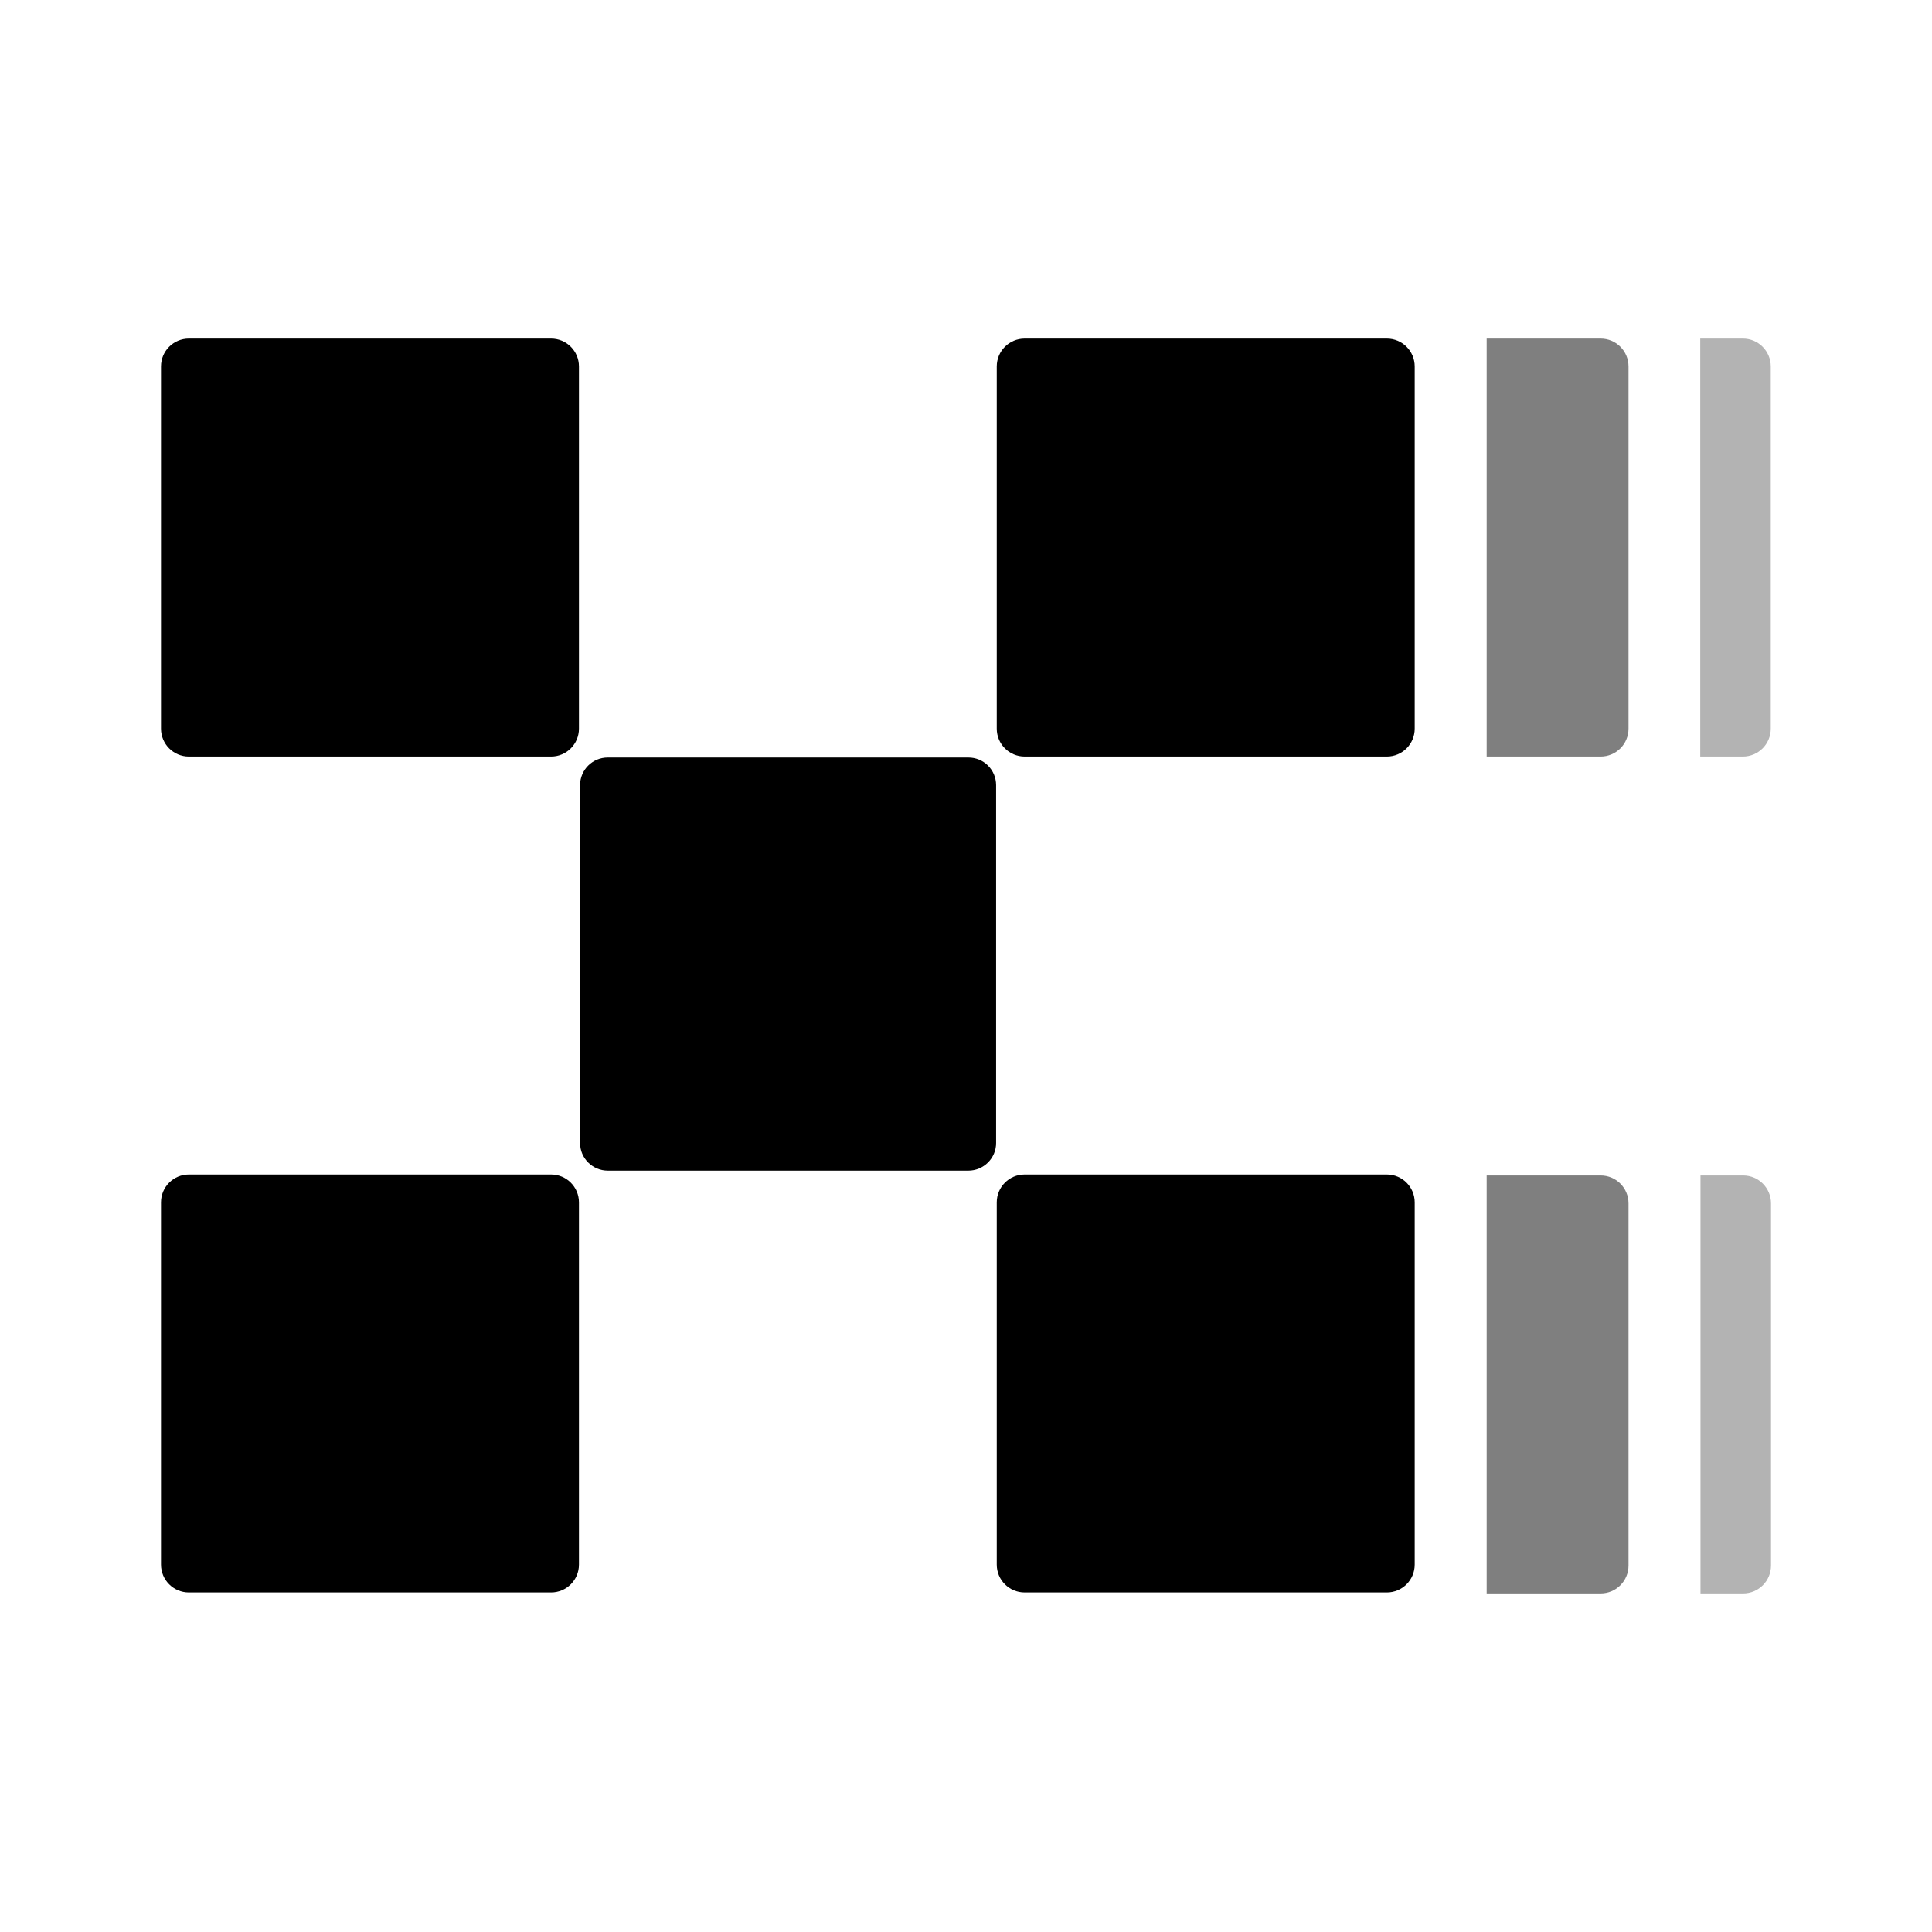
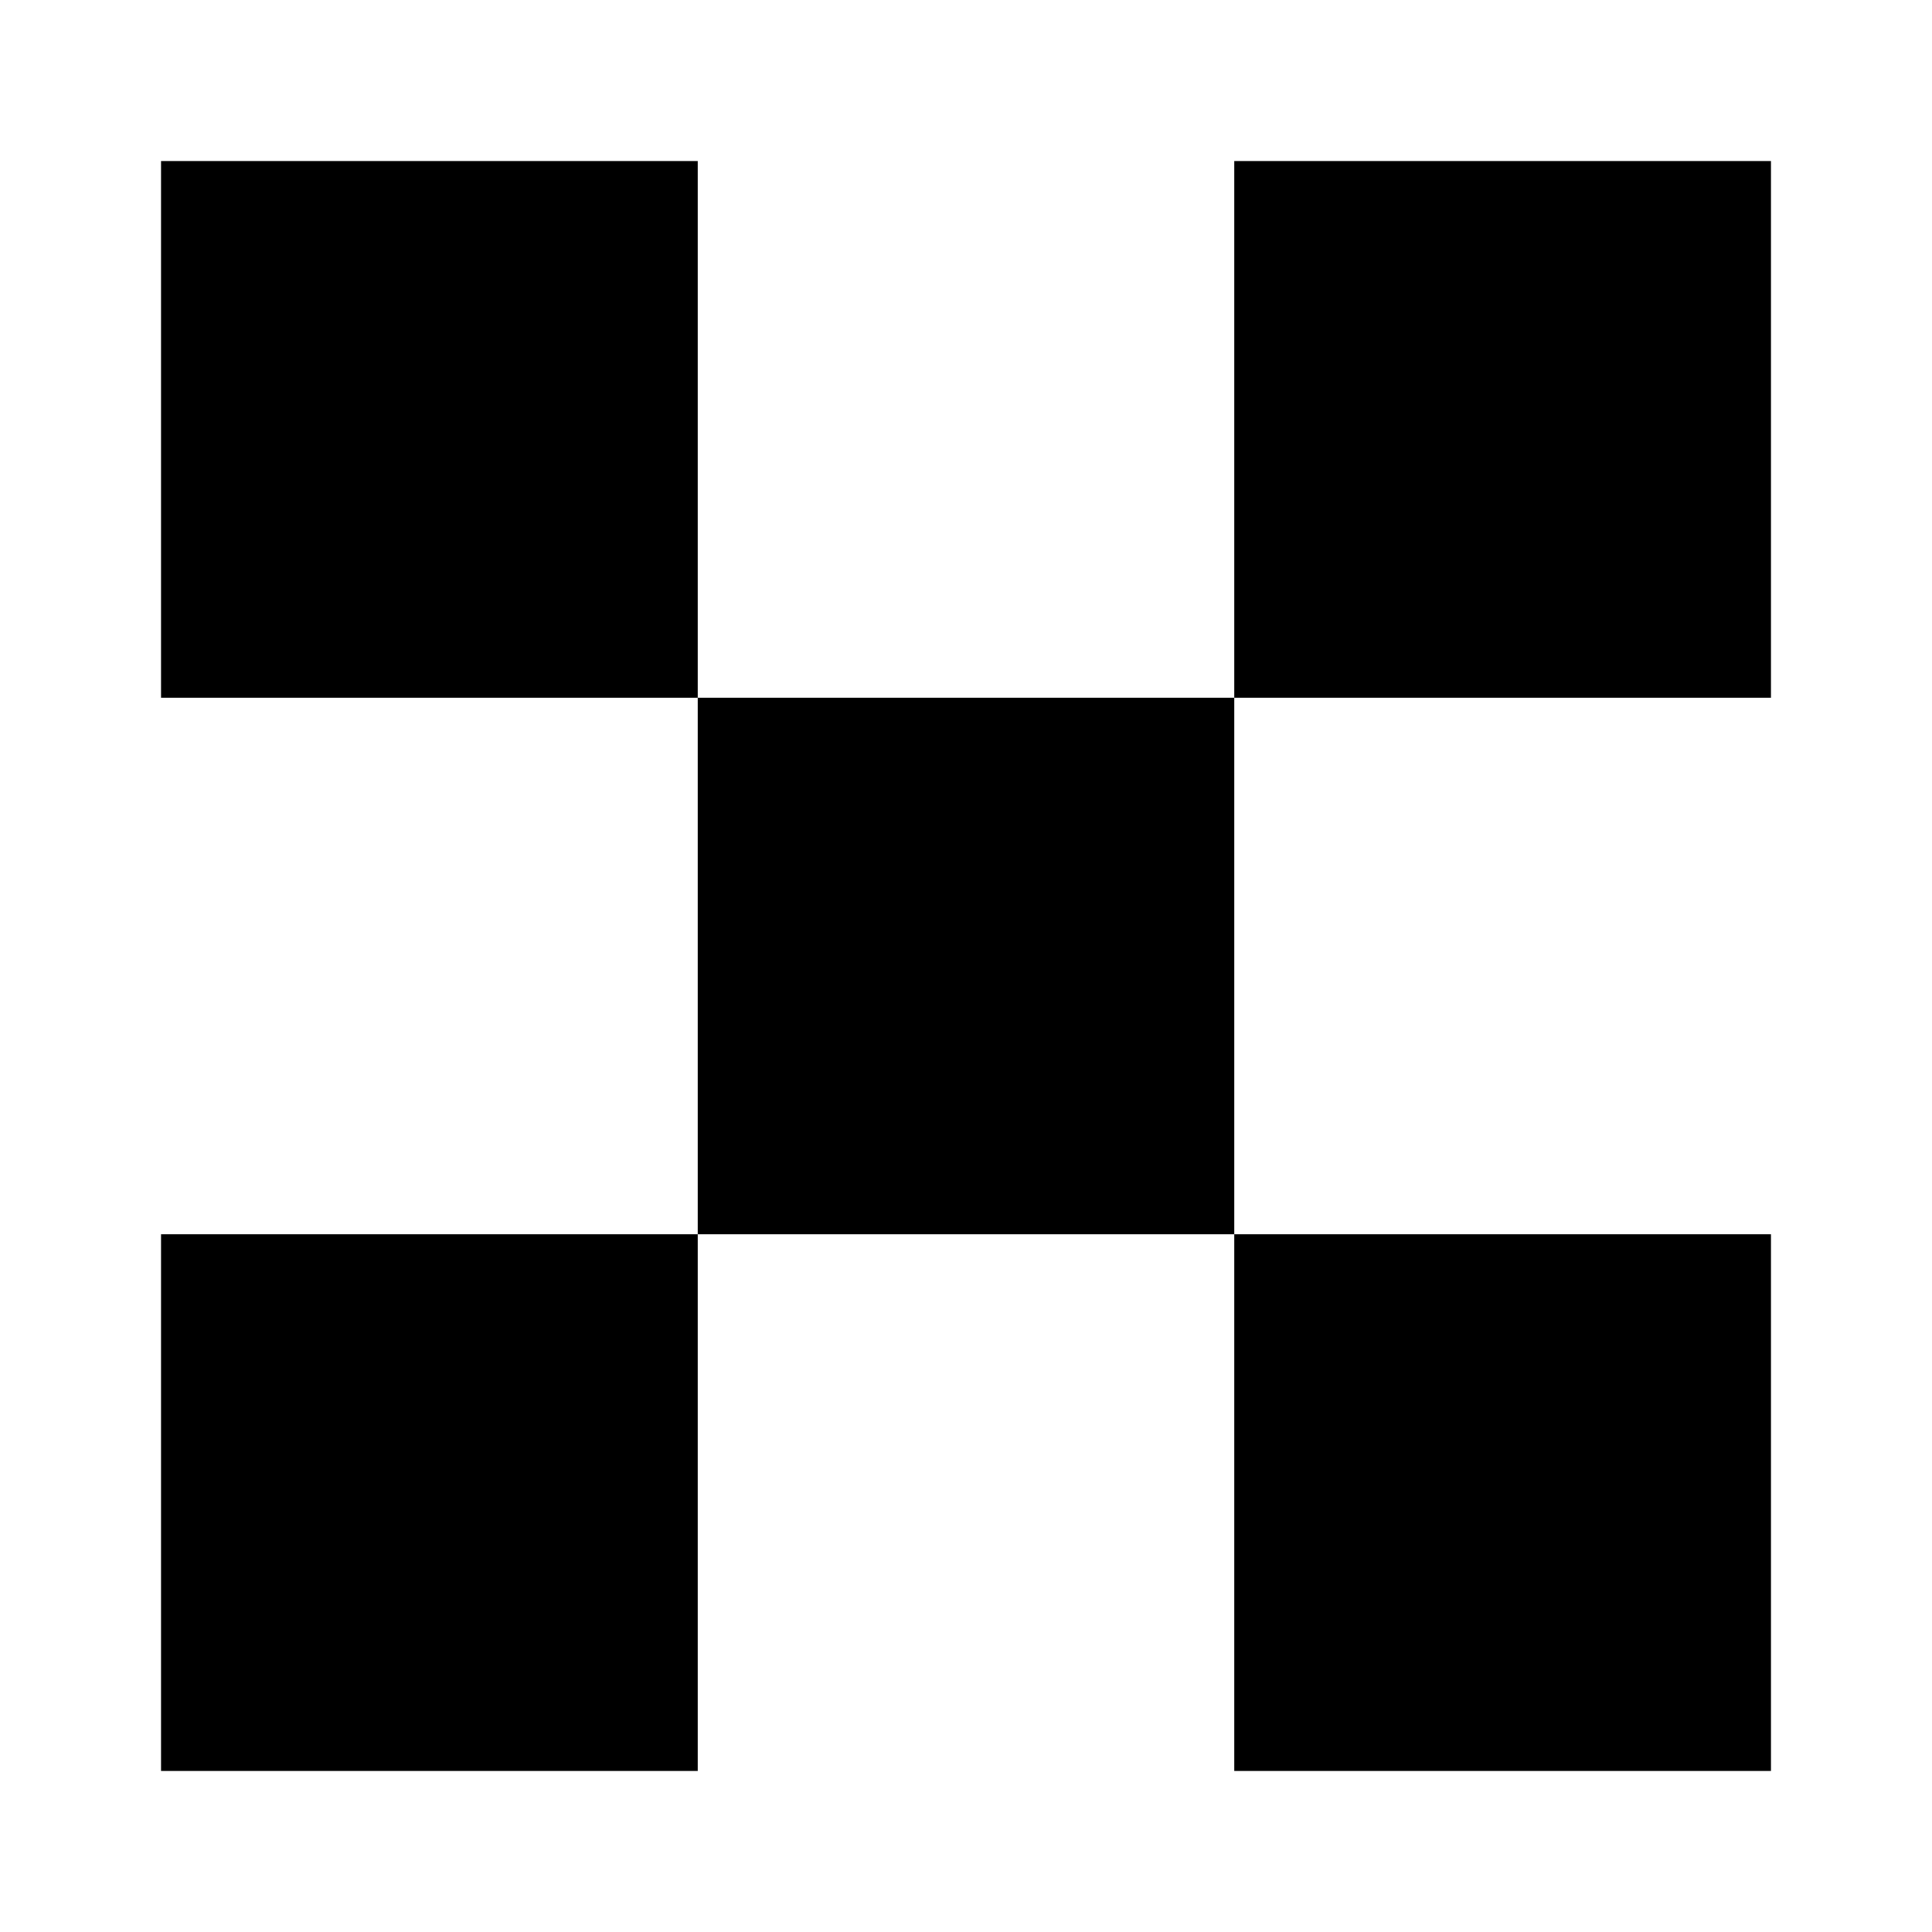
- <svg xmlns="http://www.w3.org/2000/svg" width="24" height="24" fill="none" viewBox="0 0 24 24">
-   <path fill="#000" fill-opacity=".5" d="M18.468 14.602v5.192h1.416a.346.346 0 0 0 .346-.346v-4.5a.346.346 0 0 0-.346-.346zm0-10.396v5.192h1.416a.346.346 0 0 0 .346-.346v-4.5a.346.346 0 0 0-.346-.346z" />
-   <path fill="#000" fill-opacity=".3" d="M21.121 4.206v5.192h.53a.346.346 0 0 0 .346-.346v-4.5a.346.346 0 0 0-.346-.346zm.003 10.396v5.192h.53a.346.346 0 0 0 .346-.346v-4.5a.346.346 0 0 0-.346-.346z" />
-   <path fill="#000" d="M12.03 9.41H7.55a.343.343 0 0 0-.344.342V14.2c0 .188.154.342.345.342h4.478c.19 0 .345-.154.345-.342V9.752a.343.343 0 0 0-.345-.342M6.846 4.206h-4.5A.346.346 0 0 0 2 4.552v4.5c0 .191.155.346.346.346h4.5a.346.346 0 0 0 .346-.346v-4.5a.346.346 0 0 0-.346-.346m10.382 0h-4.5a.346.346 0 0 0-.346.346v4.5c0 .191.155.346.346.346h4.5a.346.346 0 0 0 .346-.346v-4.5a.346.346 0 0 0-.346-.346M6.846 14.59h-4.5a.346.346 0 0 0-.346.346v4.5c0 .191.155.346.346.346h4.5a.346.346 0 0 0 .346-.346v-4.5a.346.346 0 0 0-.346-.346m10.382 0h-4.5a.346.346 0 0 0-.346.346v4.5c0 .191.155.346.346.346h4.5a.346.346 0 0 0 .346-.346v-4.5a.346.346 0 0 0-.346-.346" />
+ <svg xmlns="http://www.w3.org/2000/svg" width="24" height="24" viewBox="0 0 24 24" fill="none">
+   <path d="M2 2H8.667V8.667H2V2ZM15.333 8.667H8.667V15.333H2V22H8.667V15.333H15.333V22H22V15.333H15.333V8.667ZM15.333 8.667V2H22V8.667H15.333Z" fill="black" />
</svg>
